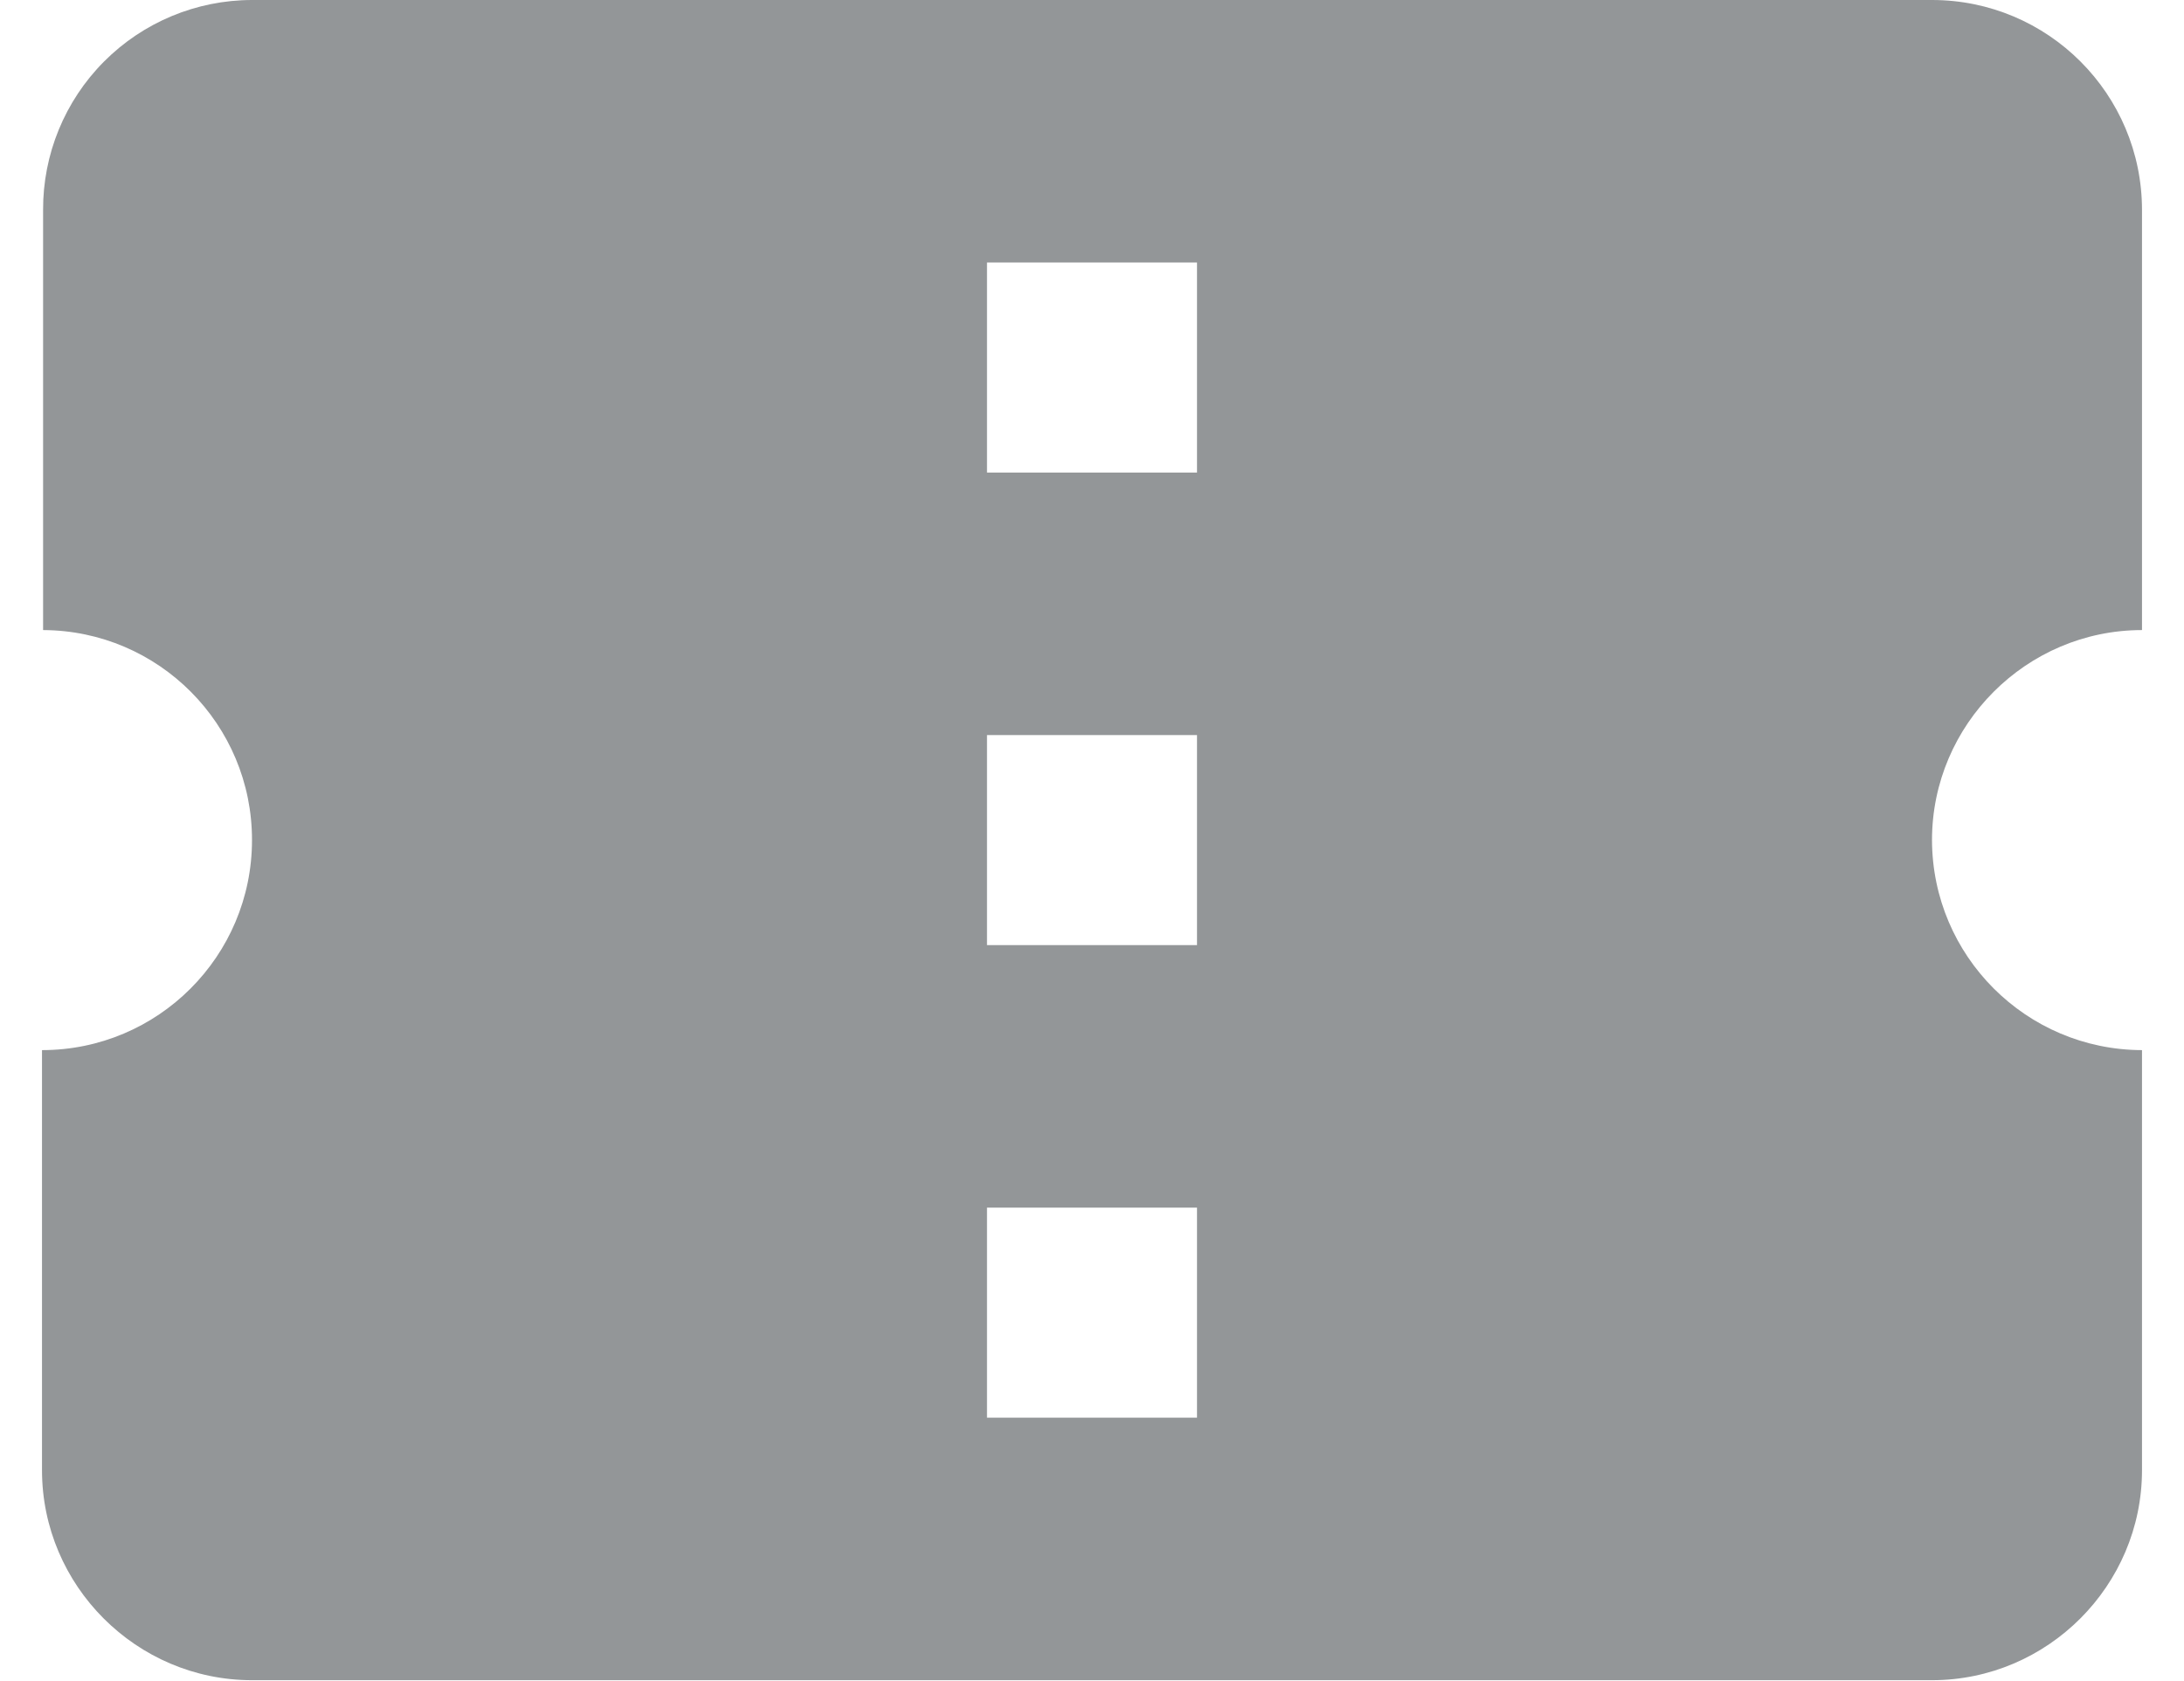
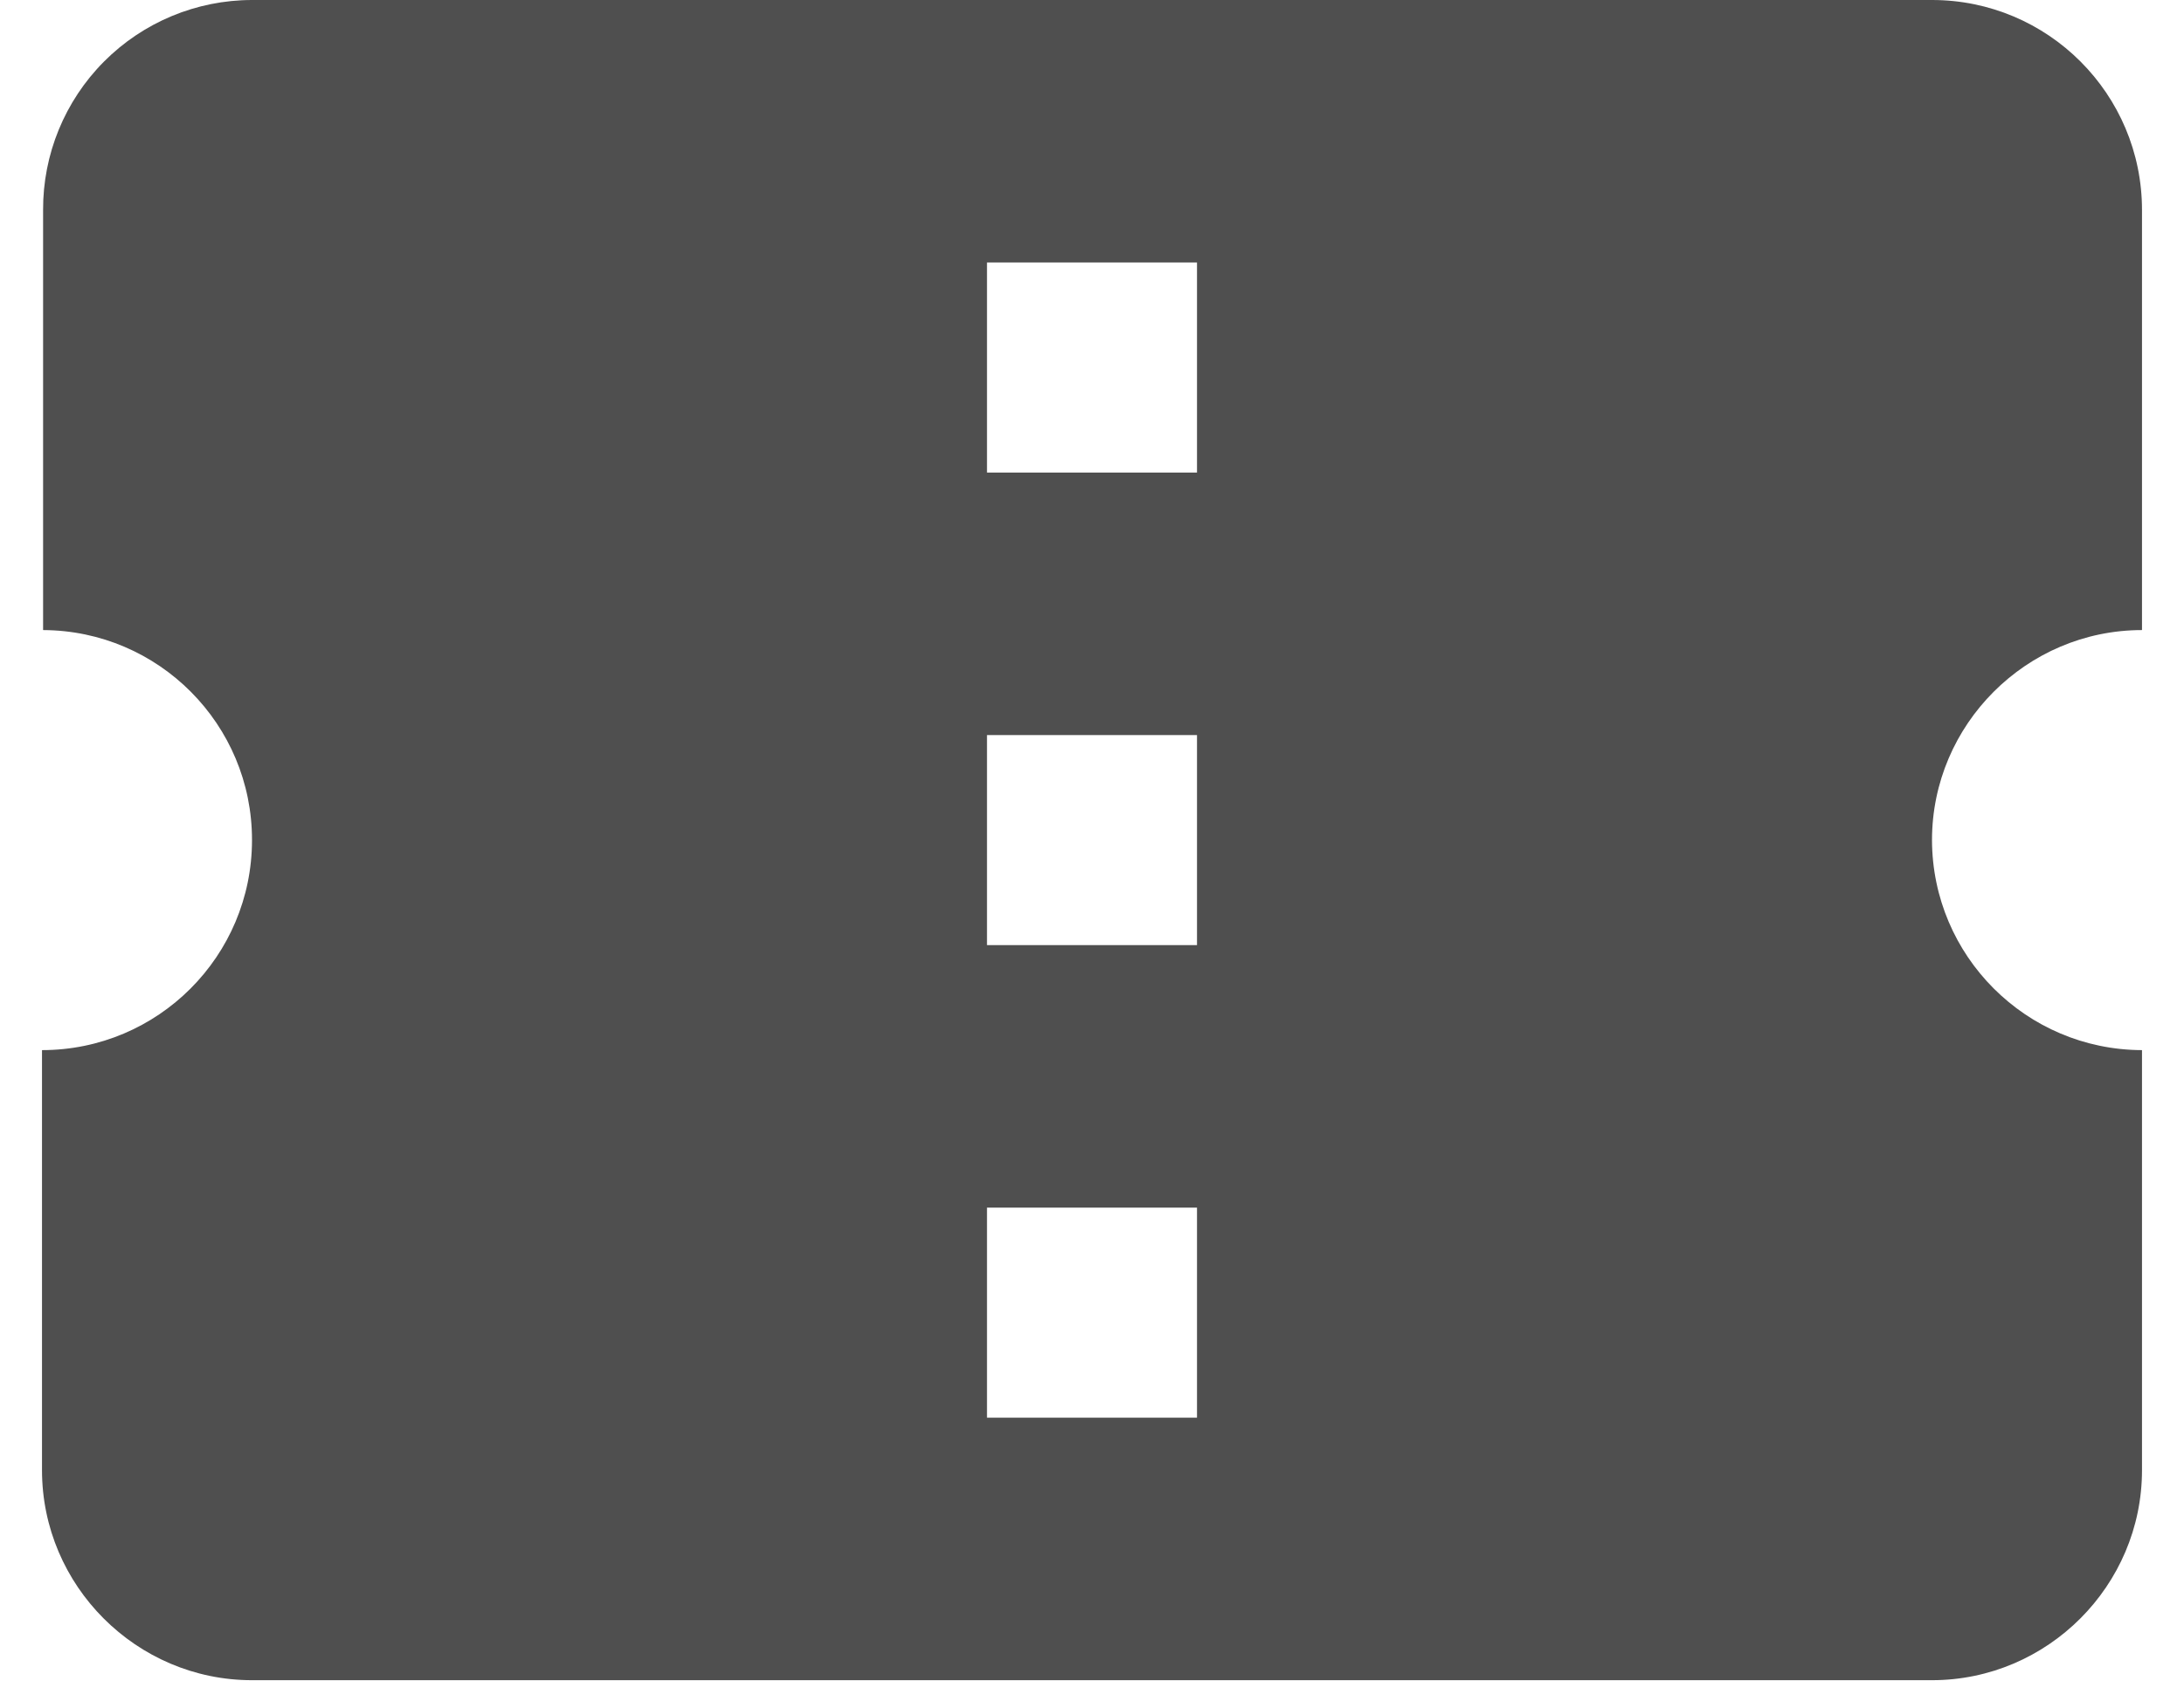
<svg xmlns="http://www.w3.org/2000/svg" role="presentation" width="26" height="20" fill="none" viewBox="0 0 26 20">
-   <path fill="#939698" d="M25.5 7.5v-5A2.5 2.5 0 0023 0H3A2.489 2.489 0 00.513 2.5v5A2.497 2.497 0 013 10a2.5 2.5 0 01-2.5 2.5v5C.5 18.875 1.625 20 3 20h20c1.375 0 2.5-1.125 2.5-2.5v-5A2.507 2.507 0 0123 10c0-1.375 1.125-2.5 2.5-2.5zm-11.25 9.375h-2.5v-2.5h2.5v2.5zm0-5.625h-2.5v-2.5h2.5v2.5zm0-5.625h-2.5v-2.5h2.5v2.5z" />
+   <path fill="#4F4F4F" d="M25.5 7.5v-5A2.5 2.5 0 0023 0H3A2.489 2.489 0 00.513 2.5v5A2.497 2.497 0 013 10a2.5 2.5 0 01-2.5 2.5v5C.5 18.875 1.625 20 3 20h20c1.375 0 2.5-1.125 2.5-2.5v-5A2.507 2.507 0 0123 10c0-1.375 1.125-2.5 2.5-2.5zm-11.25 9.375h-2.5v-2.5h2.5v2.5zm0-5.625h-2.5v-2.5h2.5v2.5zm0-5.625h-2.5v-2.5h2.5v2.5z" />
</svg>
